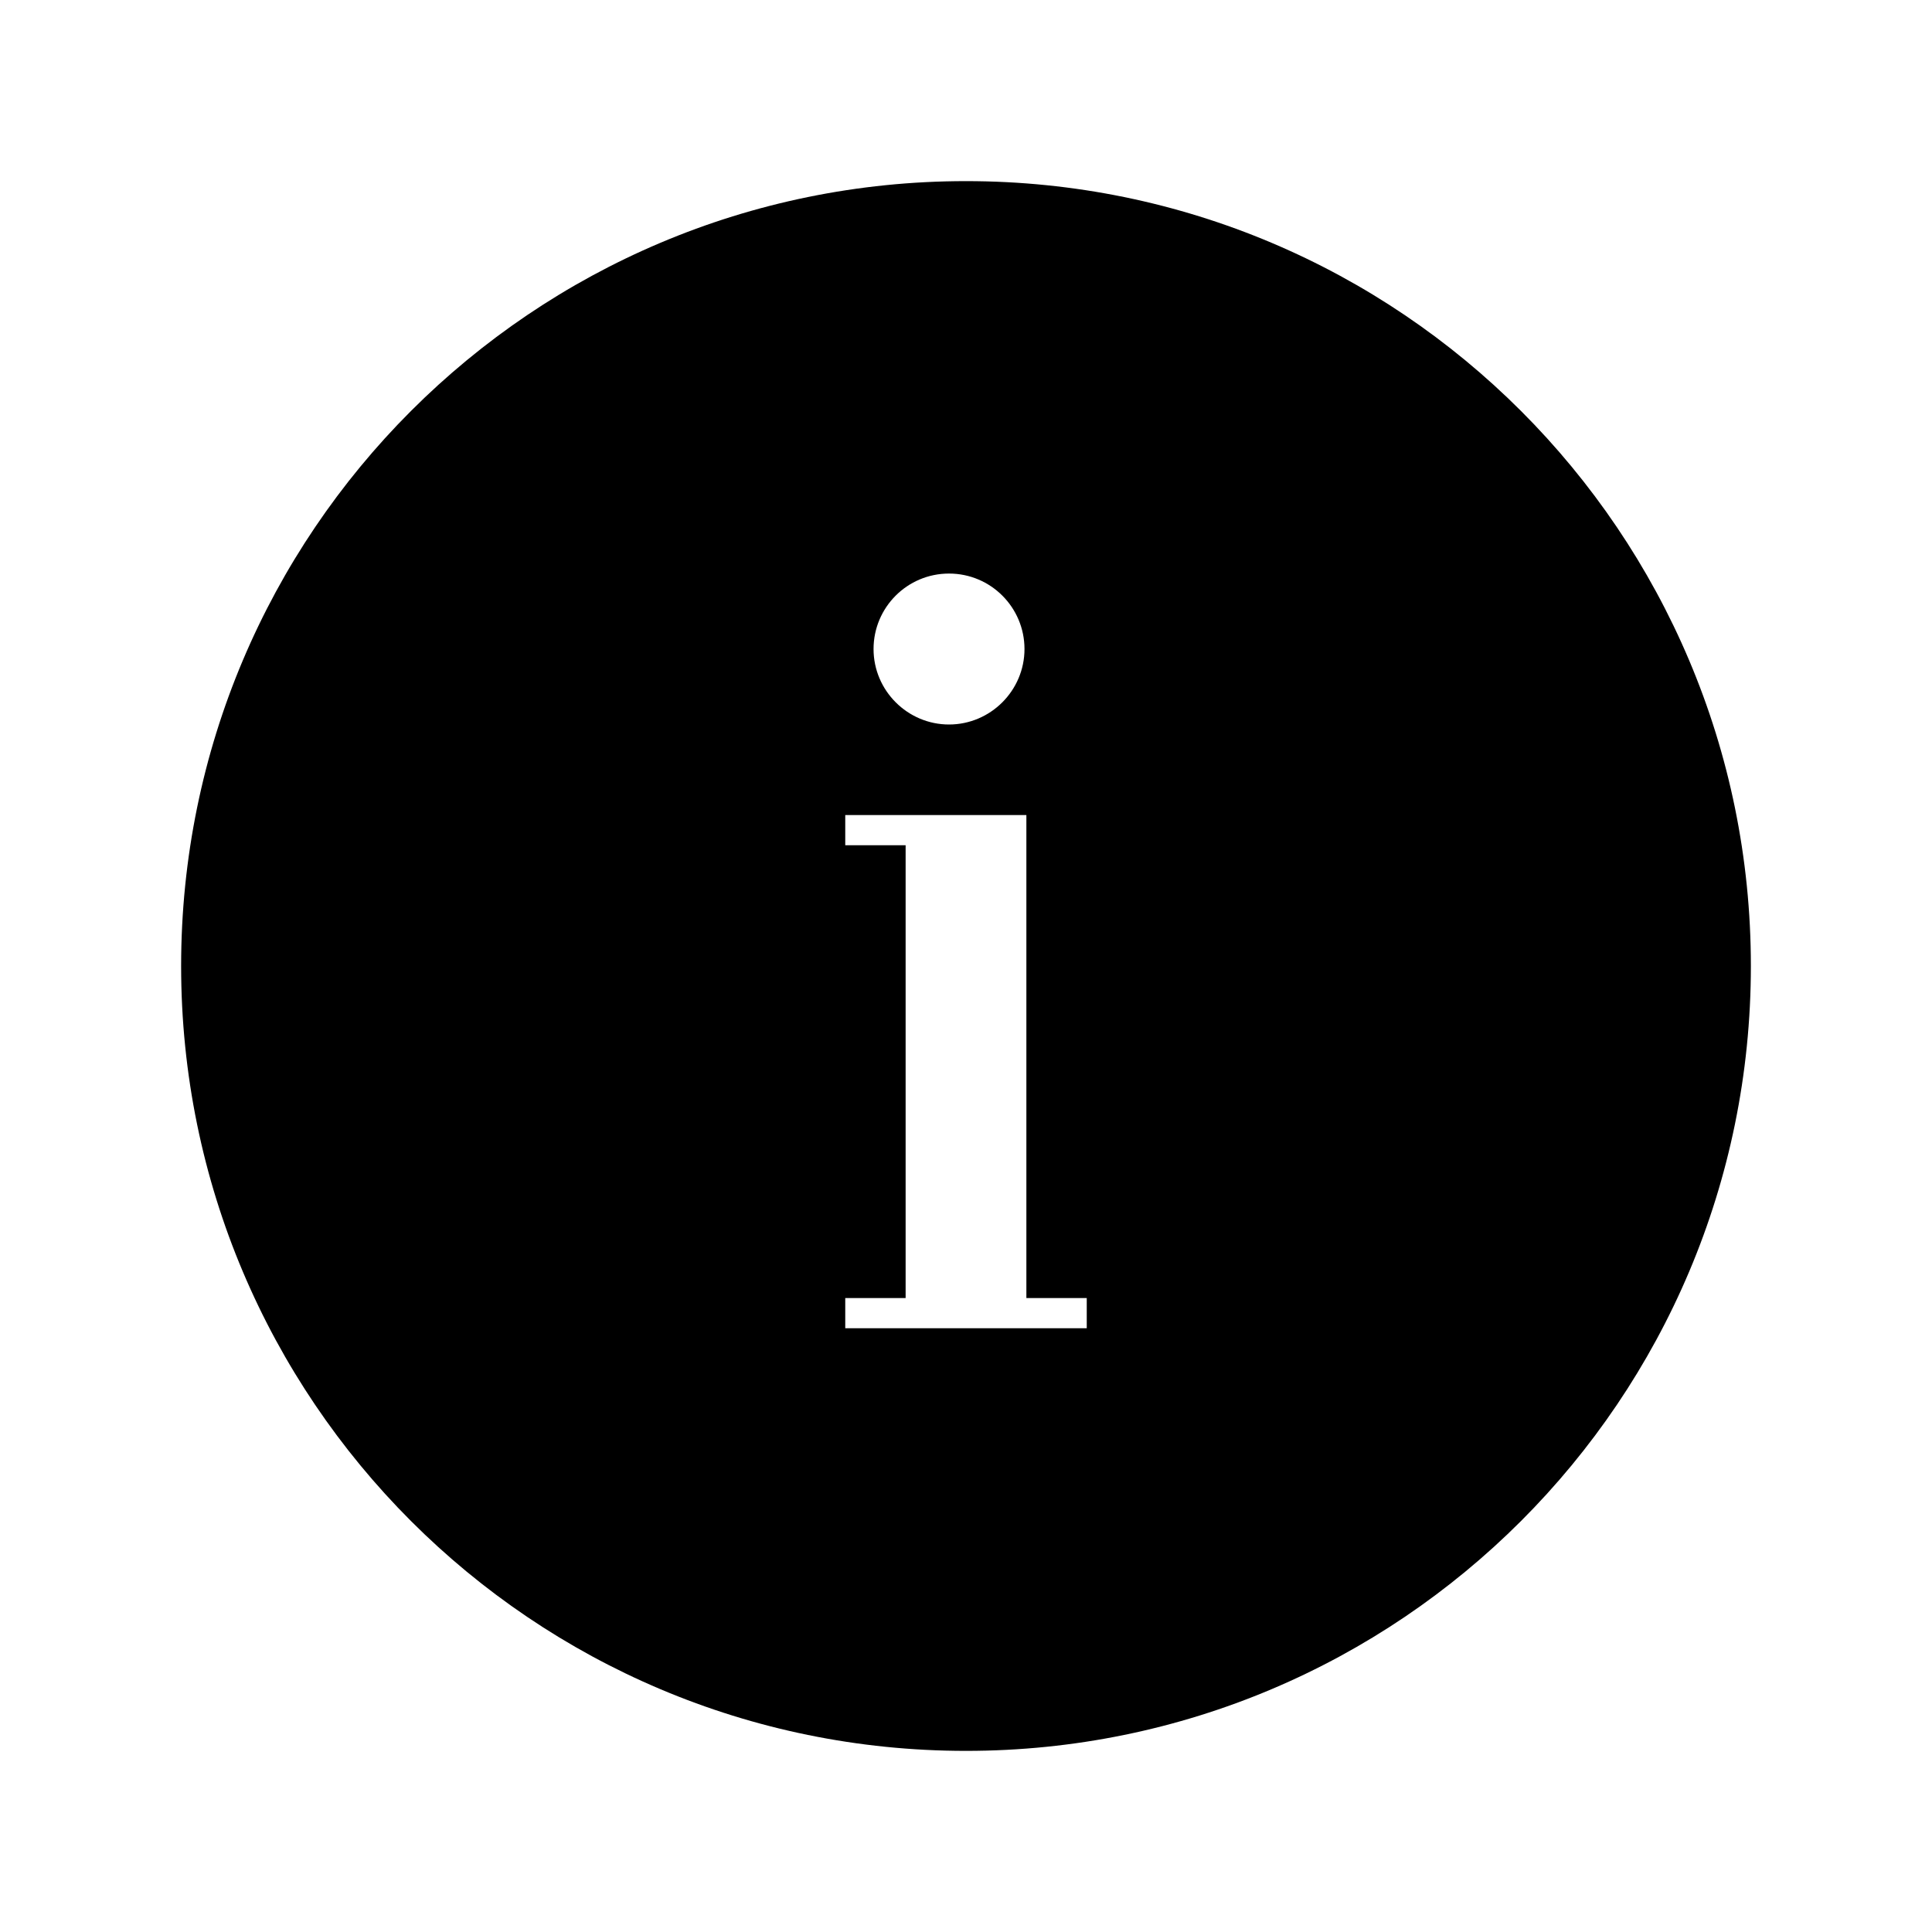
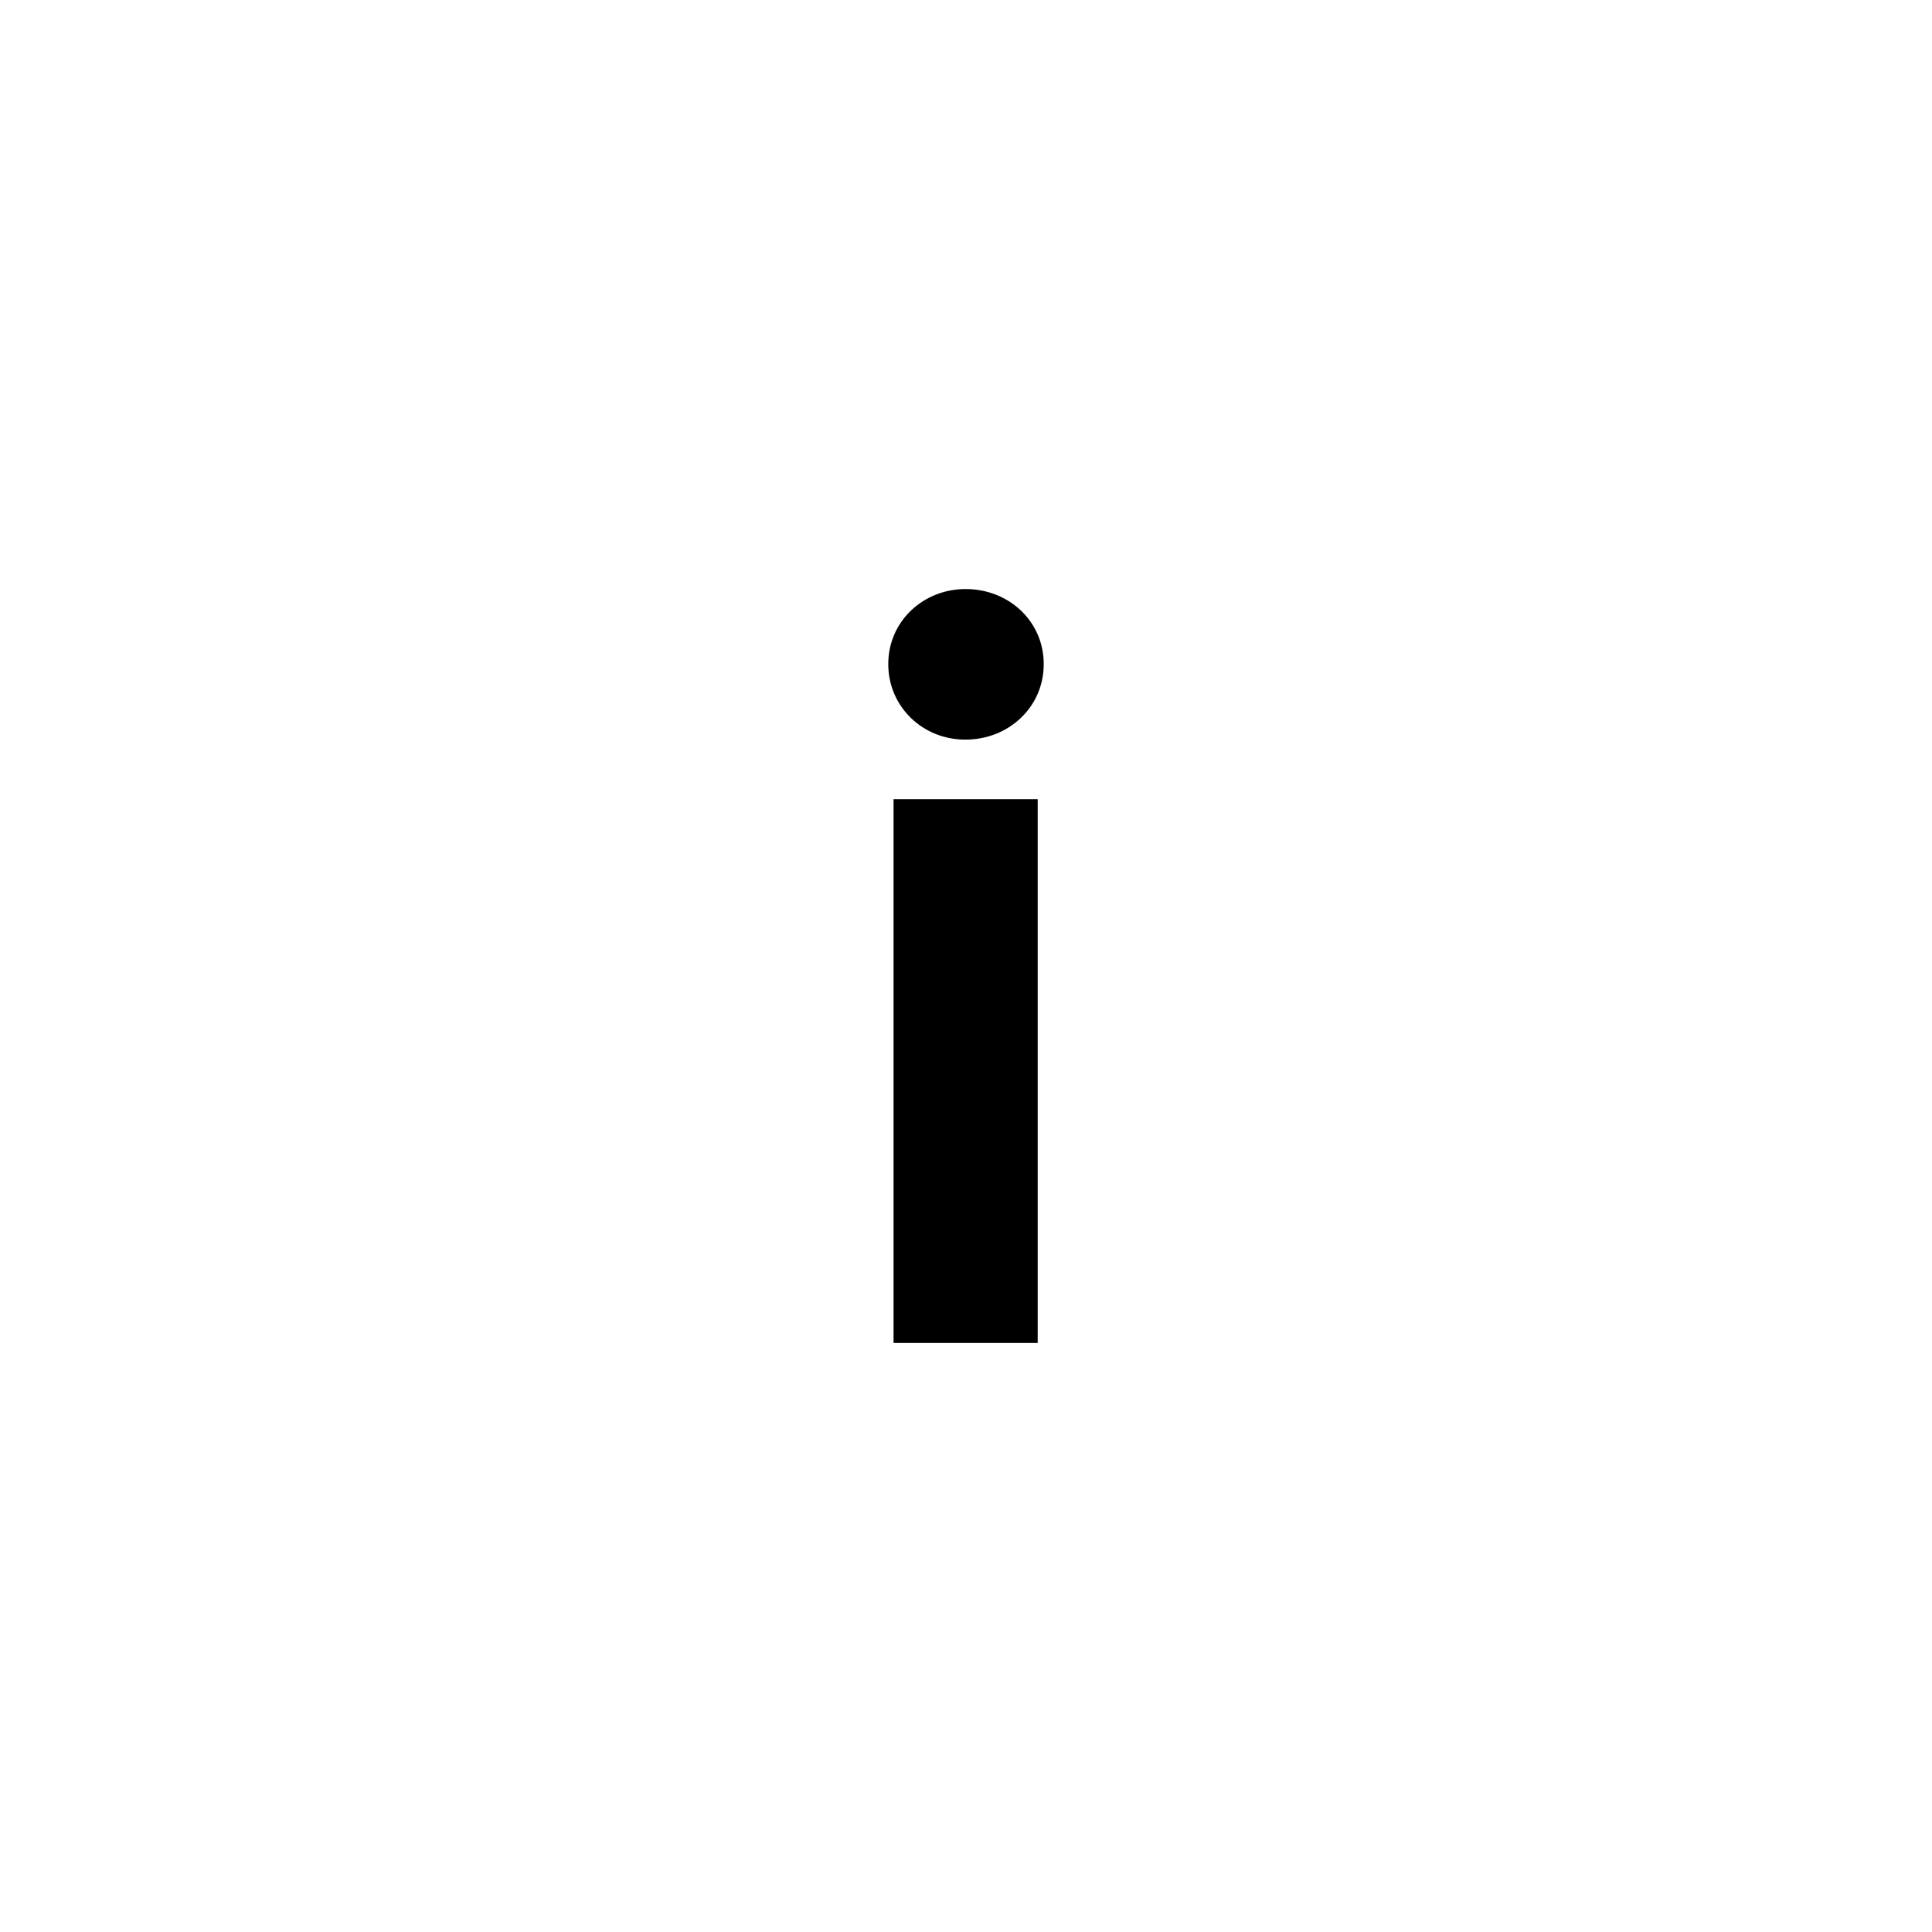
- <svg xmlns="http://www.w3.org/2000/svg" version="1.1" id="Layer_1" x="0px" y="0px" width="512px" height="512px" viewBox="0 0 512 512" style="enable-background:new 0 0 512 512;" xml:space="preserve">
+ <svg xmlns="http://www.w3.org/2000/svg" version="1.1" id="Layer_1" x="0px" y="0px" viewBox="0 0 512 512" style="enable-background:new 0 0 512 512;" xml:space="preserve">
  <g>
-     <path d="M256,48C141.1,48,48,141.1,48,256c0,114.9,93.1,208,208,208c114.9,0,208-93.1,208-208C464,141.1,370.9,48,256,48z    M251.5,152c11.1,0,20,9,20,20s-9,20-20,20c-11,0-20-9-20-20S240.4,152,251.5,152z M288,352h-64v-8h16V224h-16v-8h48v128h16V352z" />
+     <path d="M235.4,176c0-11.4,9.3-19.9,20.5-19.9c11.4,0,20.7,8.5,20.7,19.9s-9.3,20-20.7,20C244.7,196.1,235.4,187.4,235.4,176z    M236.8,211.8H275v144.1h-38.2V211.8z" />
  </g>
</svg>
